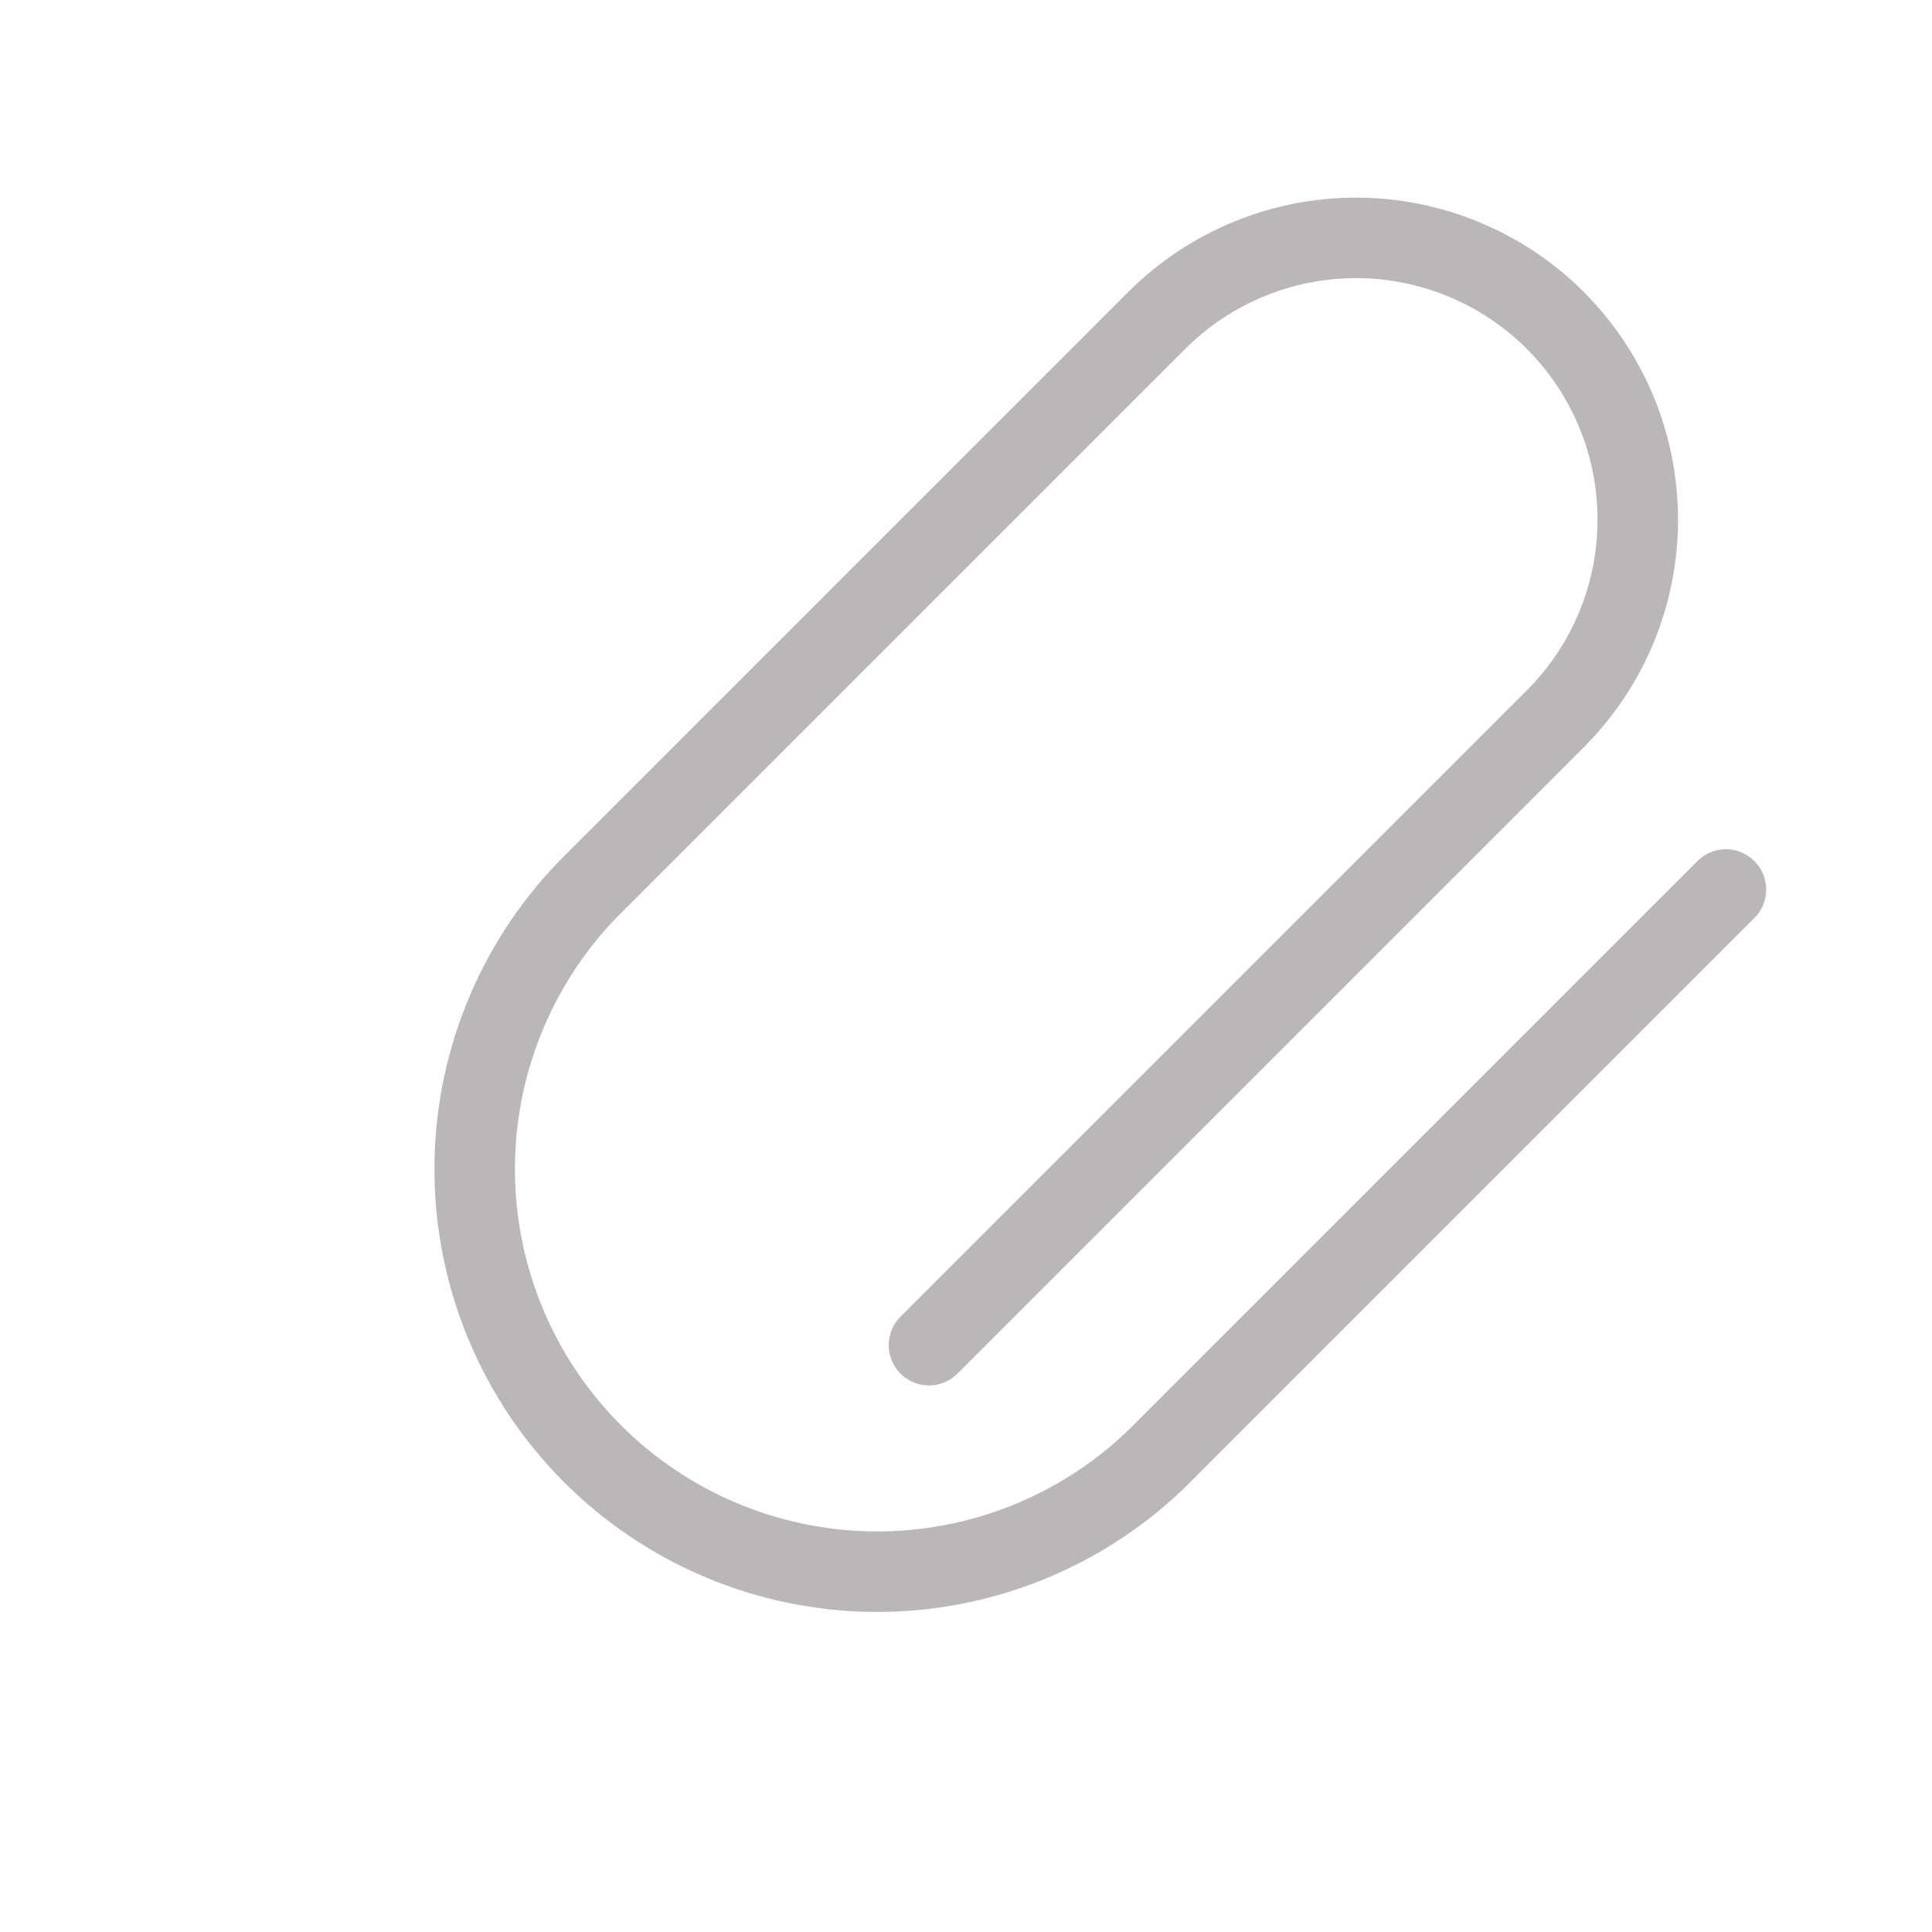
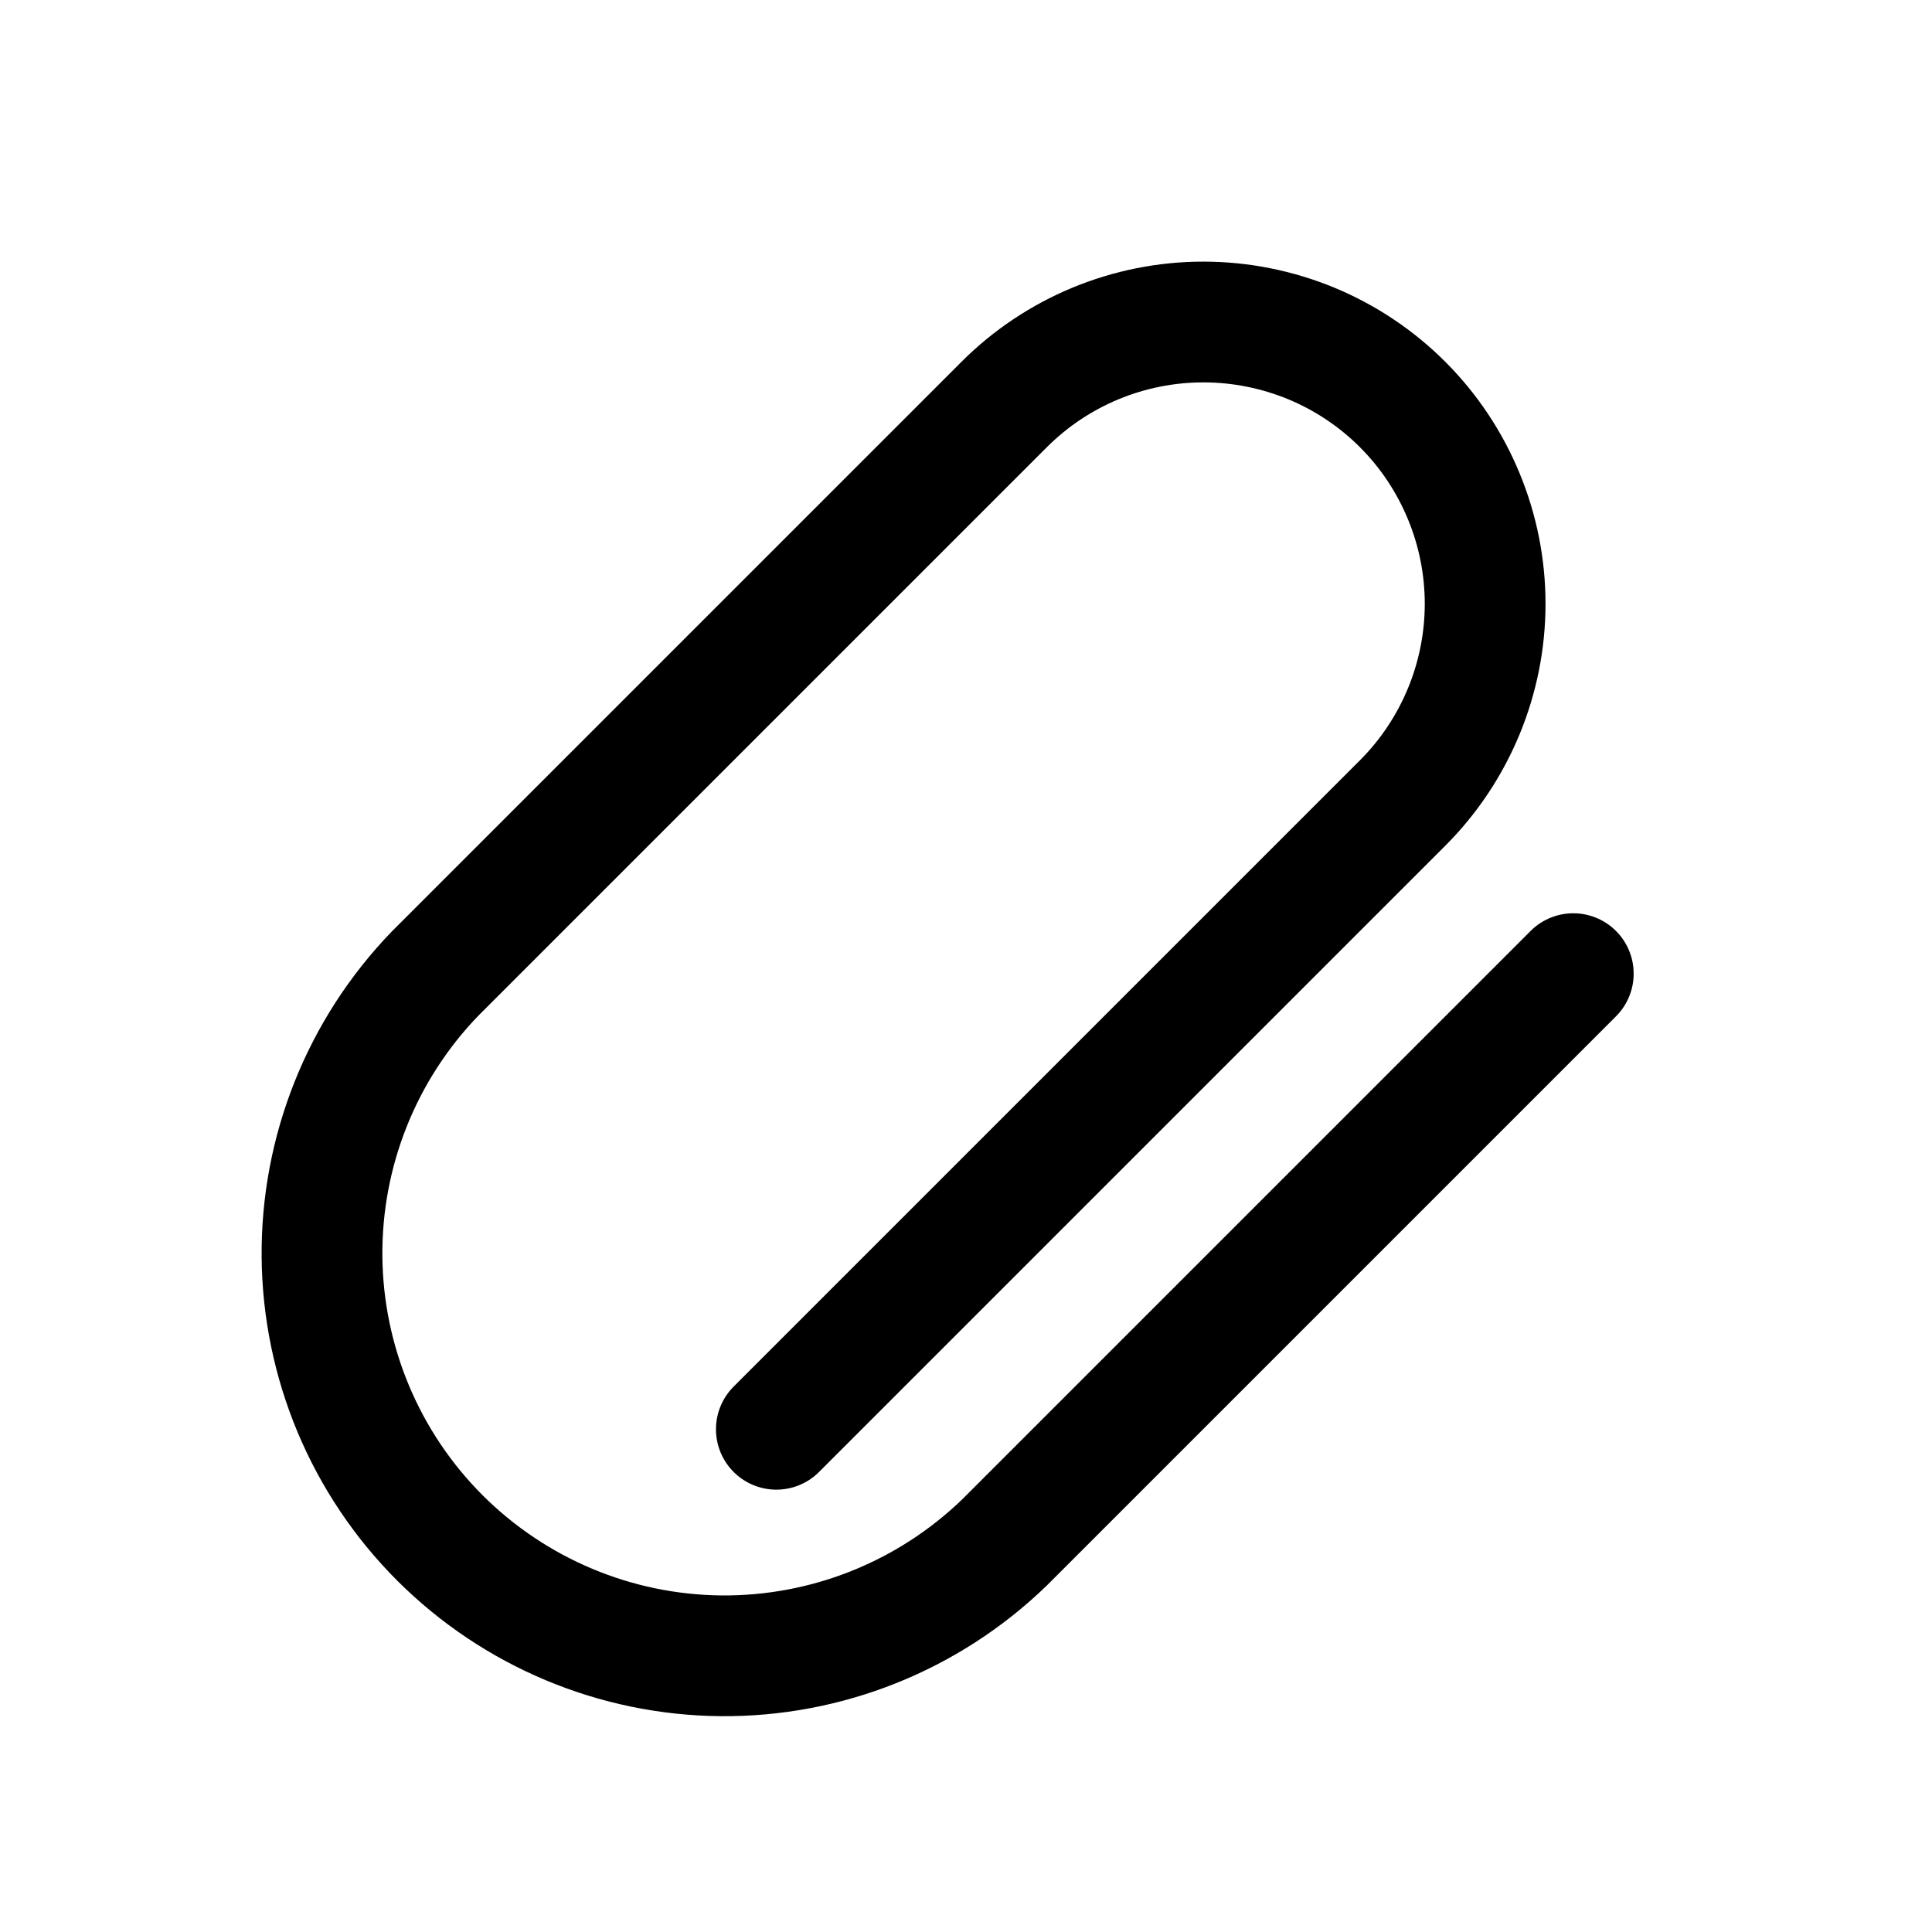
<svg xmlns="http://www.w3.org/2000/svg" width="24" height="24" viewBox="0 0 24 24" fill="none">
-   <path d="M21.44 11.05L14.37 18.12C13.427 19.031 12.164 19.535 10.853 19.524C9.542 19.512 8.288 18.986 7.361 18.059C6.434 17.132 5.908 15.878 5.897 14.567C5.885 13.256 6.389 11.993 7.3 11.05L14.37 3.98C15.027 3.324 15.917 2.955 16.845 2.955C17.305 2.955 17.76 3.046 18.184 3.222C18.609 3.397 18.995 3.655 19.32 3.98C19.645 4.305 19.903 4.691 20.079 5.116C20.255 5.54 20.345 5.996 20.345 6.455C20.345 6.915 20.255 7.37 20.079 7.795C19.903 8.219 19.645 8.605 19.32 8.93L11.54 16.71" stroke="#BBB7B7" stroke-linecap="round" stroke-linejoin="round" />
+   <path d="M19.544 12.095L12.474 19.165C11.53 20.076 10.268 20.58 8.957 20.569C7.646 20.557 6.392 20.031 5.464 19.104C4.537 18.177 4.012 16.923 4 15.612C3.989 14.301 4.493 13.038 5.404 12.095L12.474 5.025C13.13 4.369 14.02 4 14.949 4C15.408 4 15.863 4.091 16.288 4.266C16.713 4.442 17.099 4.7 17.424 5.025C17.749 5.35 18.006 5.736 18.182 6.161C18.358 6.585 18.449 7.041 18.449 7.5C18.449 7.96 18.358 8.415 18.182 8.84C18.006 9.264 17.749 9.65 17.424 9.975L9.644 17.755" stroke="black" stroke-width="1.5" stroke-linecap="round" stroke-linejoin="round" />
</svg>
